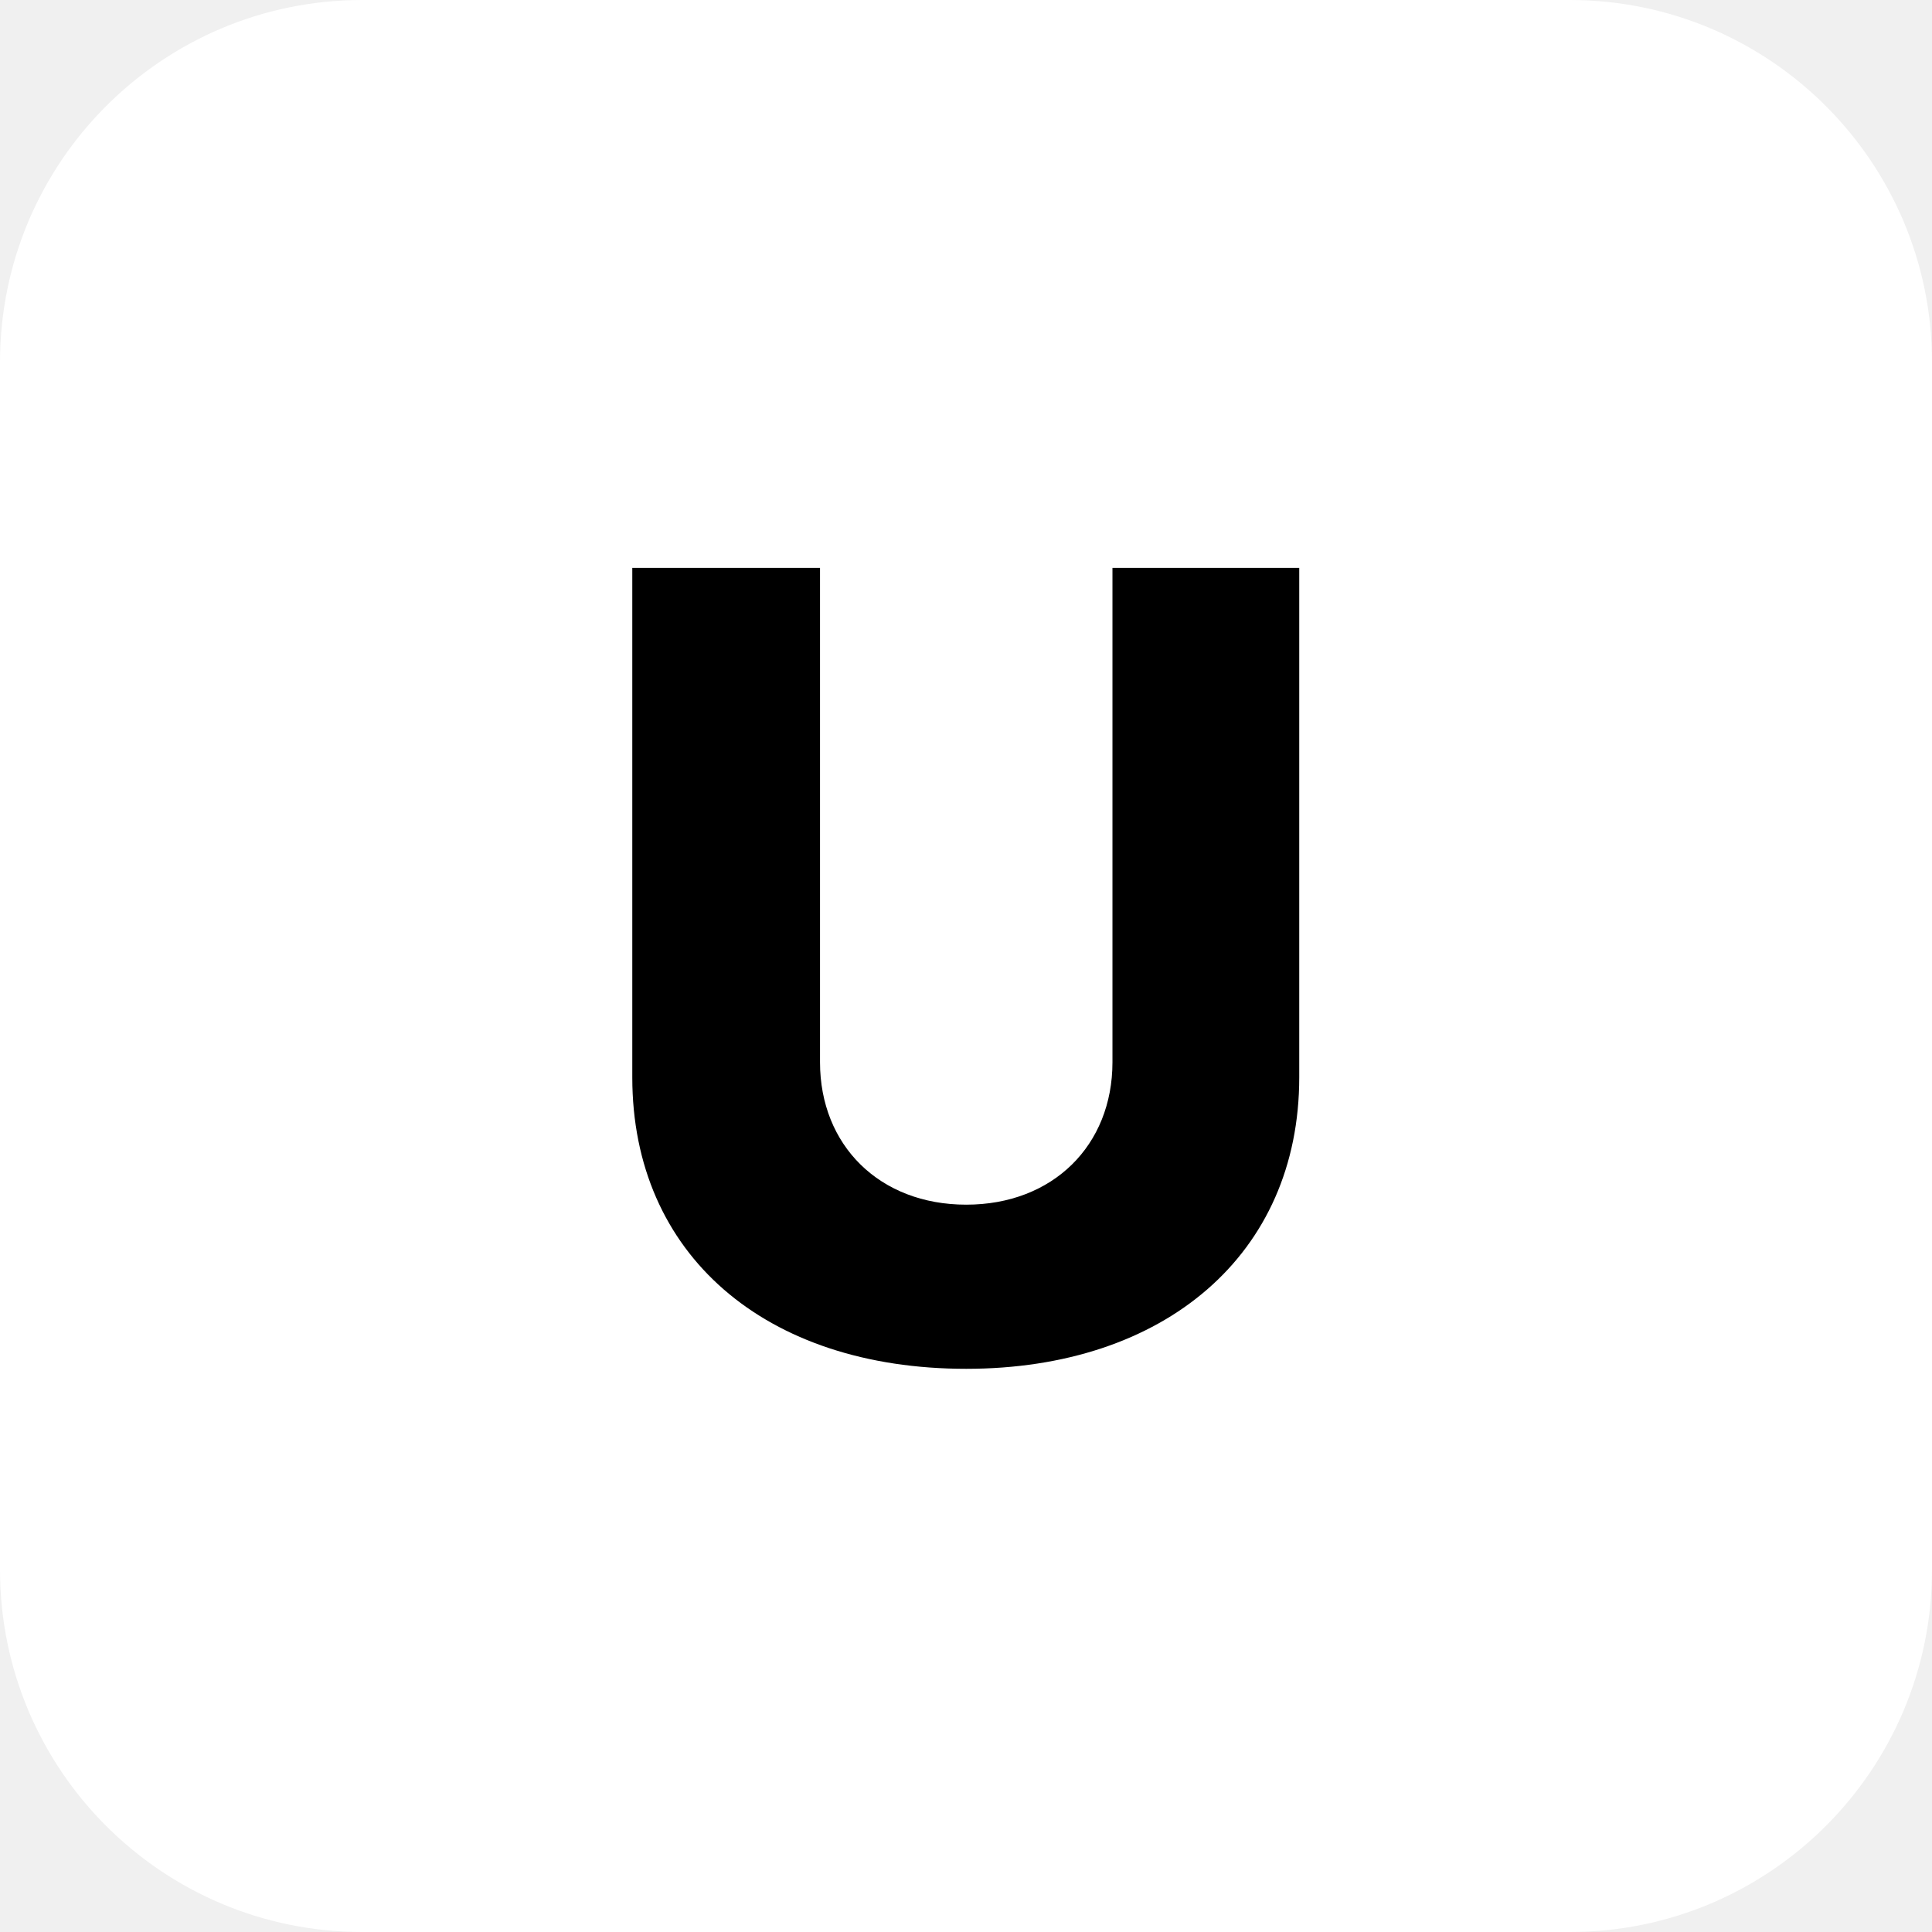
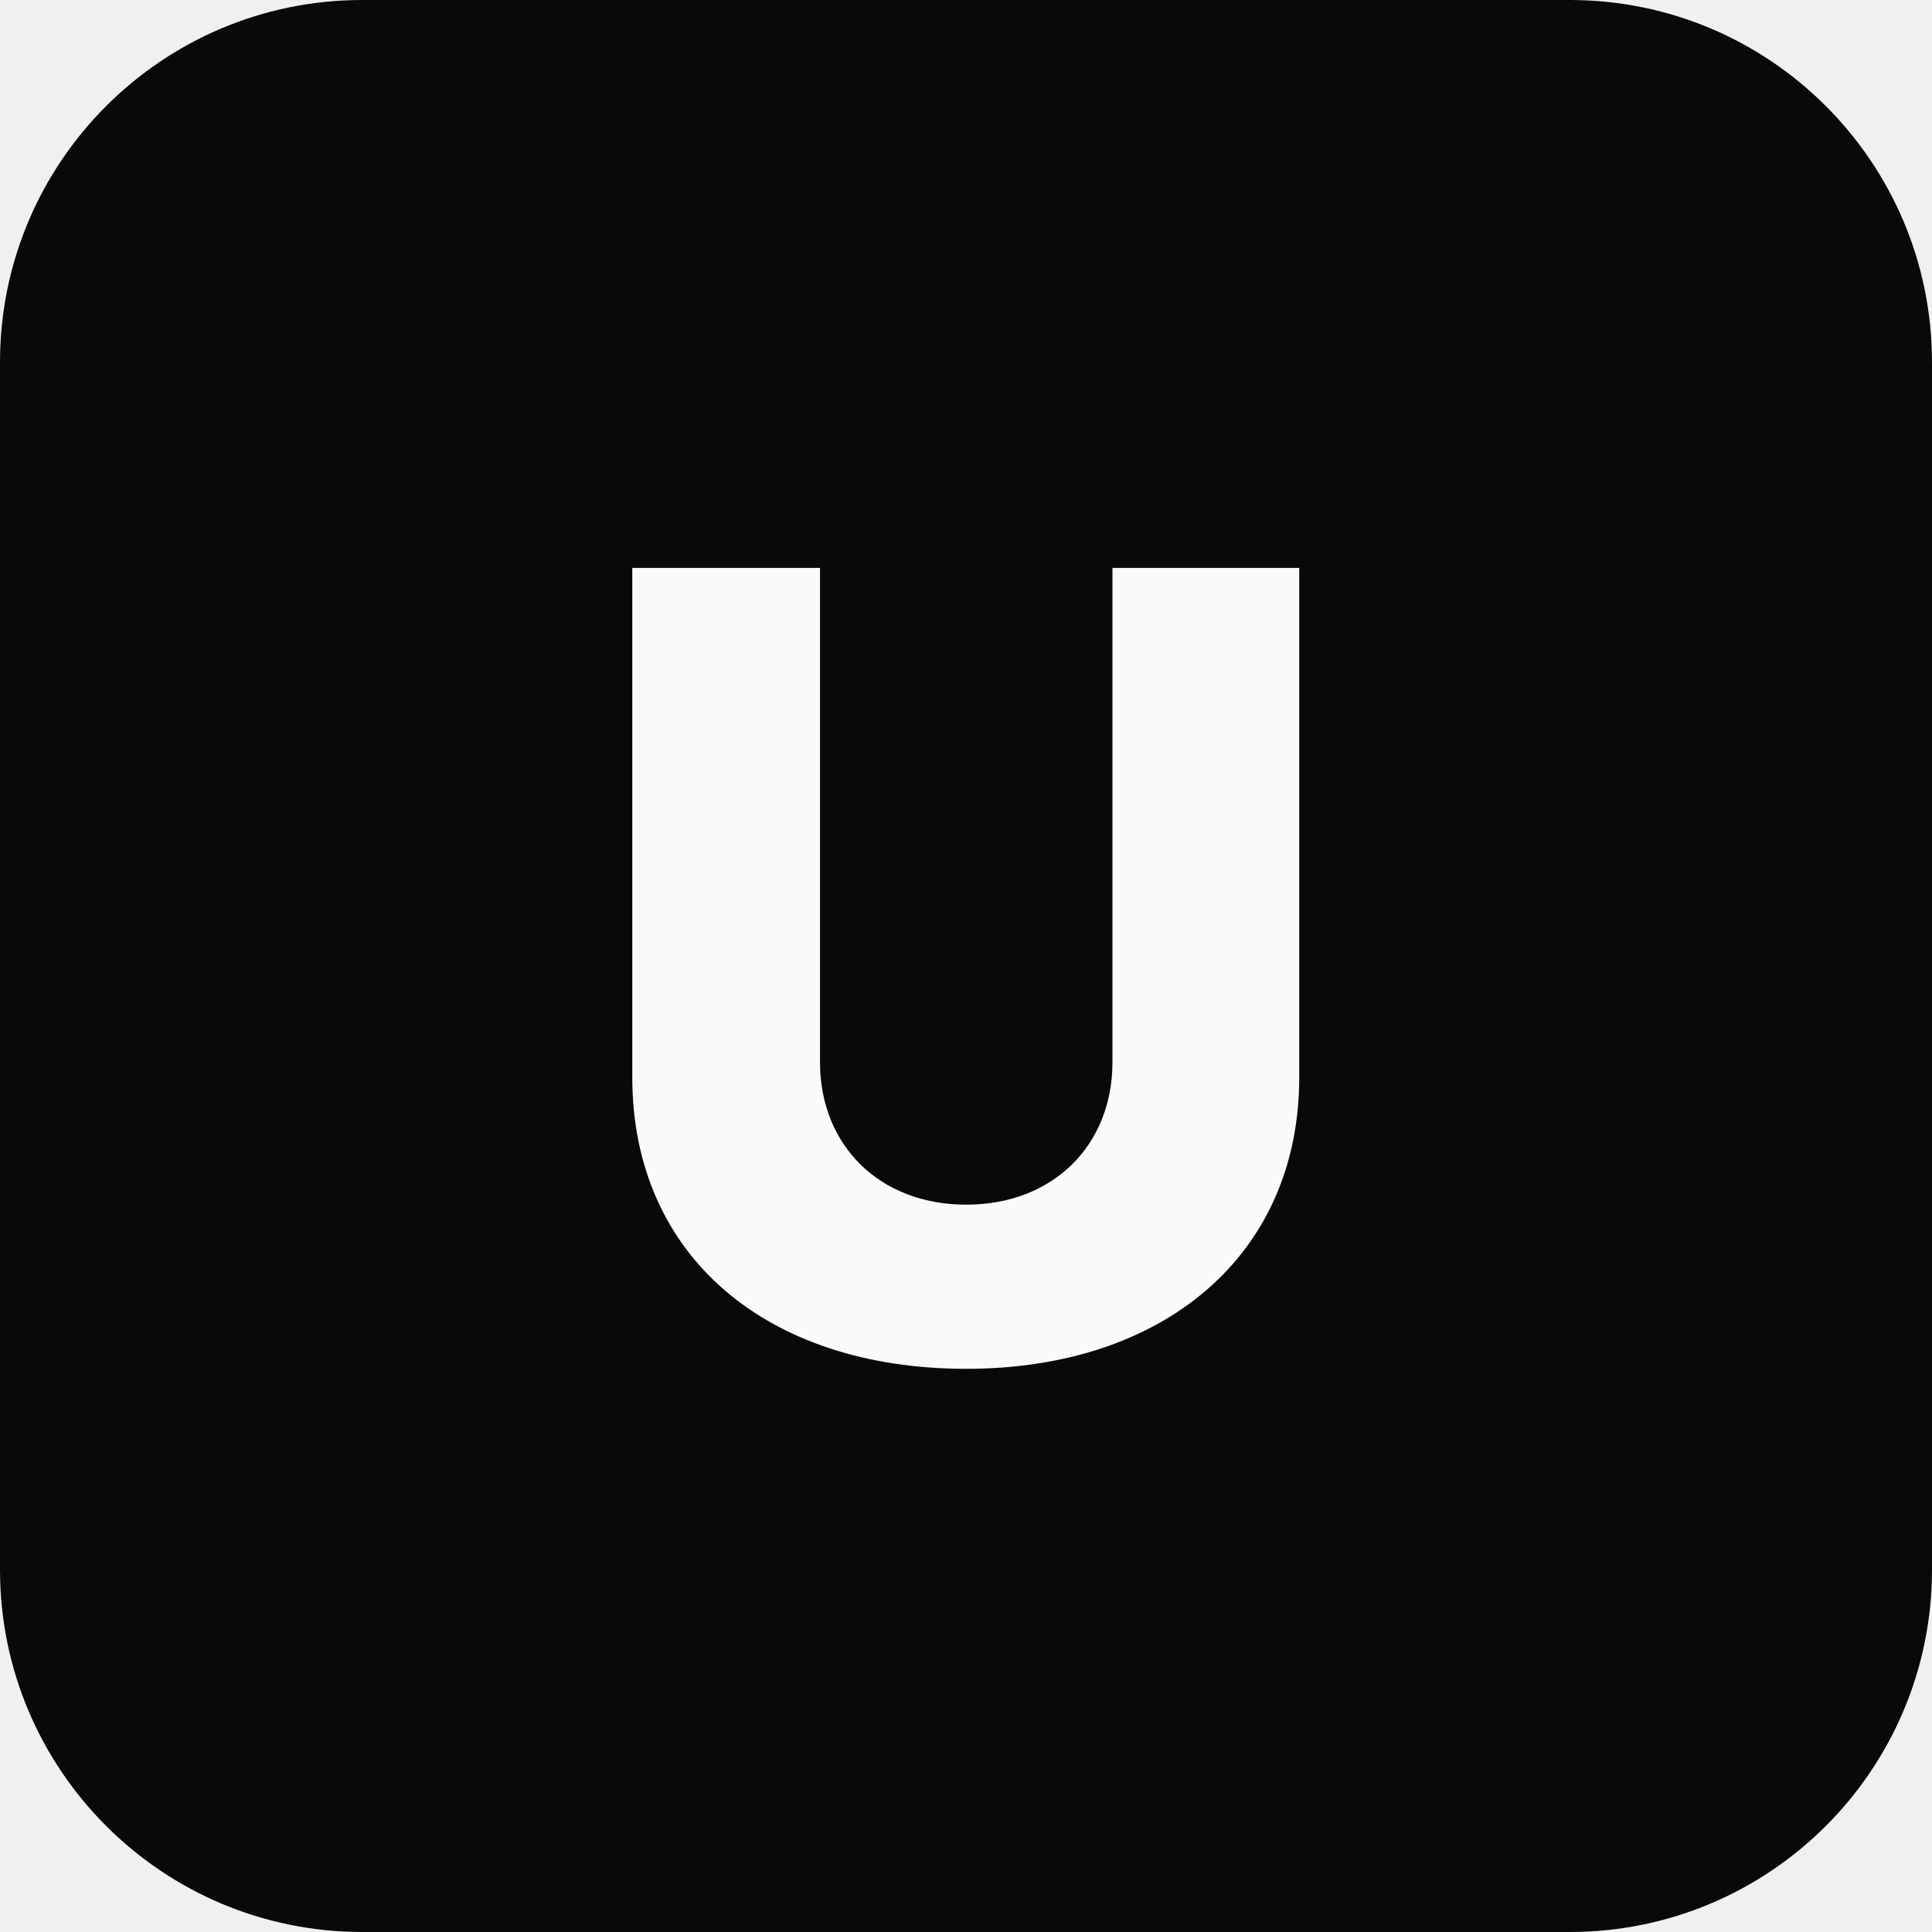
<svg xmlns="http://www.w3.org/2000/svg" viewBox="0 0 32 32" fill="none">
-   <rect width="32" height="32" rx="6" fill="#ffffff" />
-   <text x="16" y="22.5" text-anchor="middle" font-family="Inter, system-ui, sans-serif" font-size="18" font-weight="800" fill="#000000">U</text>
+   <rect width="32" height="32" rx="6" fill="#09090b" />
+   <text x="16" y="22.5" text-anchor="middle" font-family="Inter, system-ui, sans-serif" font-size="18" font-weight="800" fill="#fafafa">U</text>
</svg>
